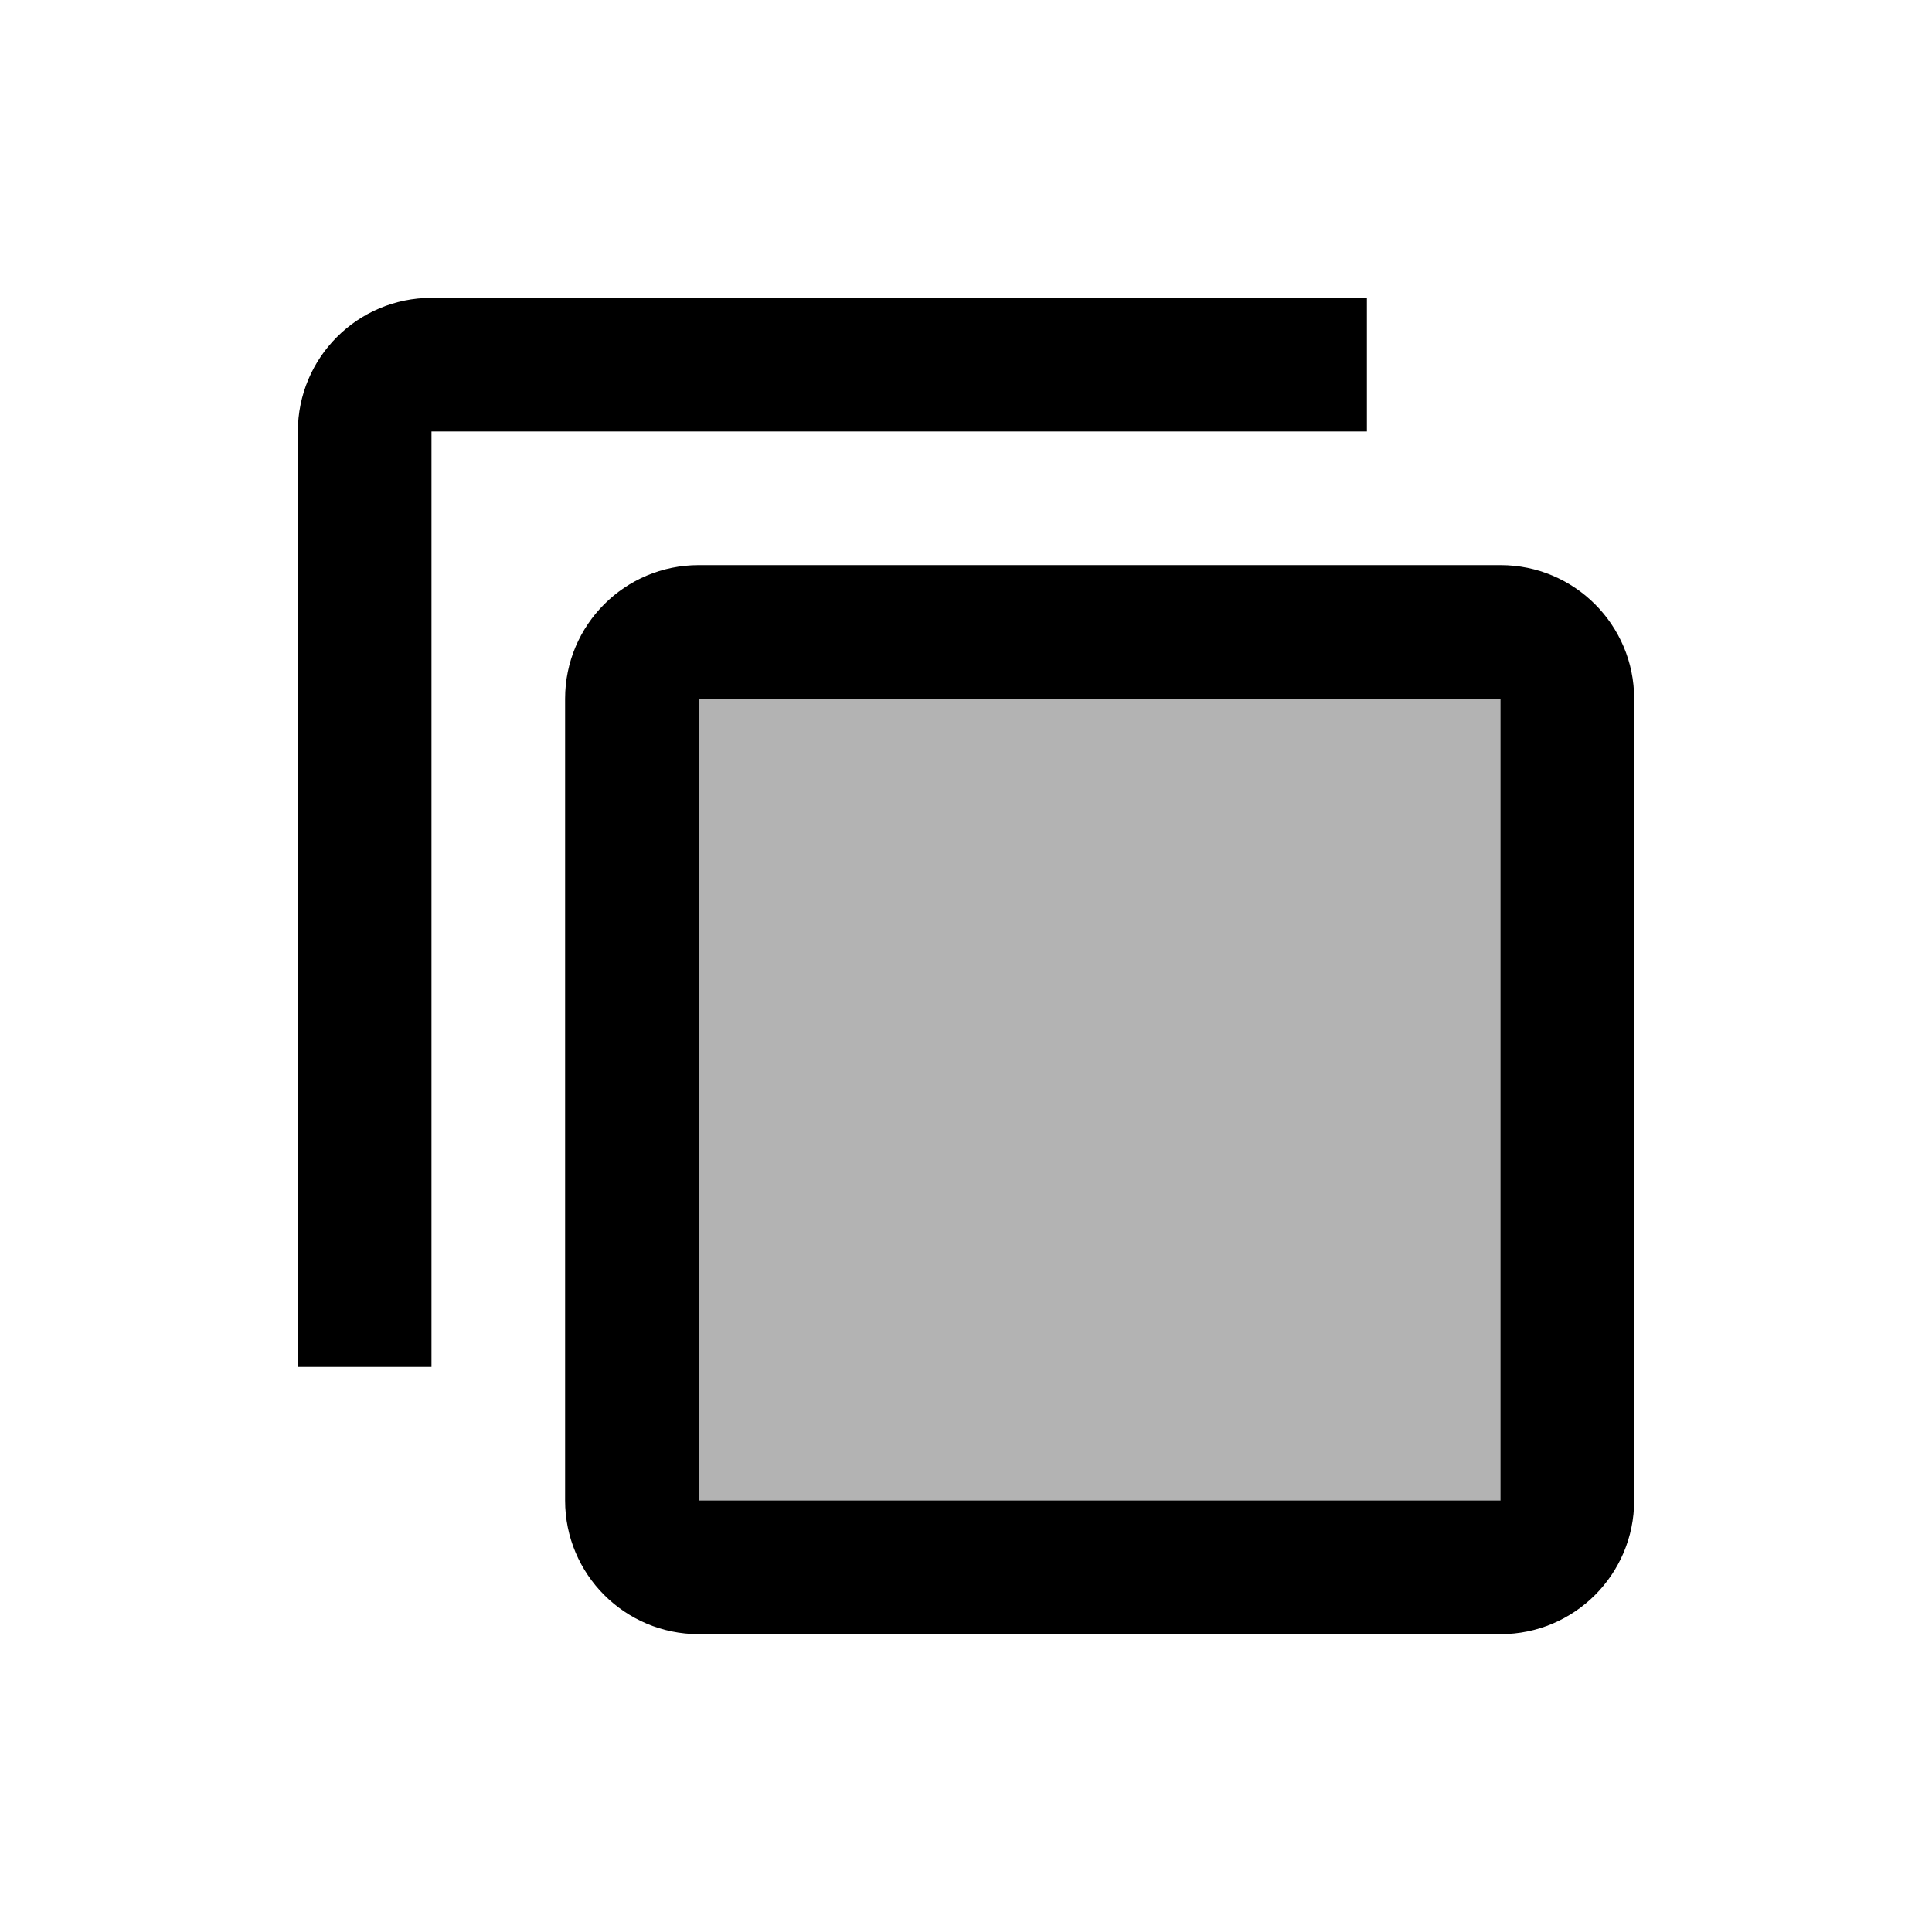
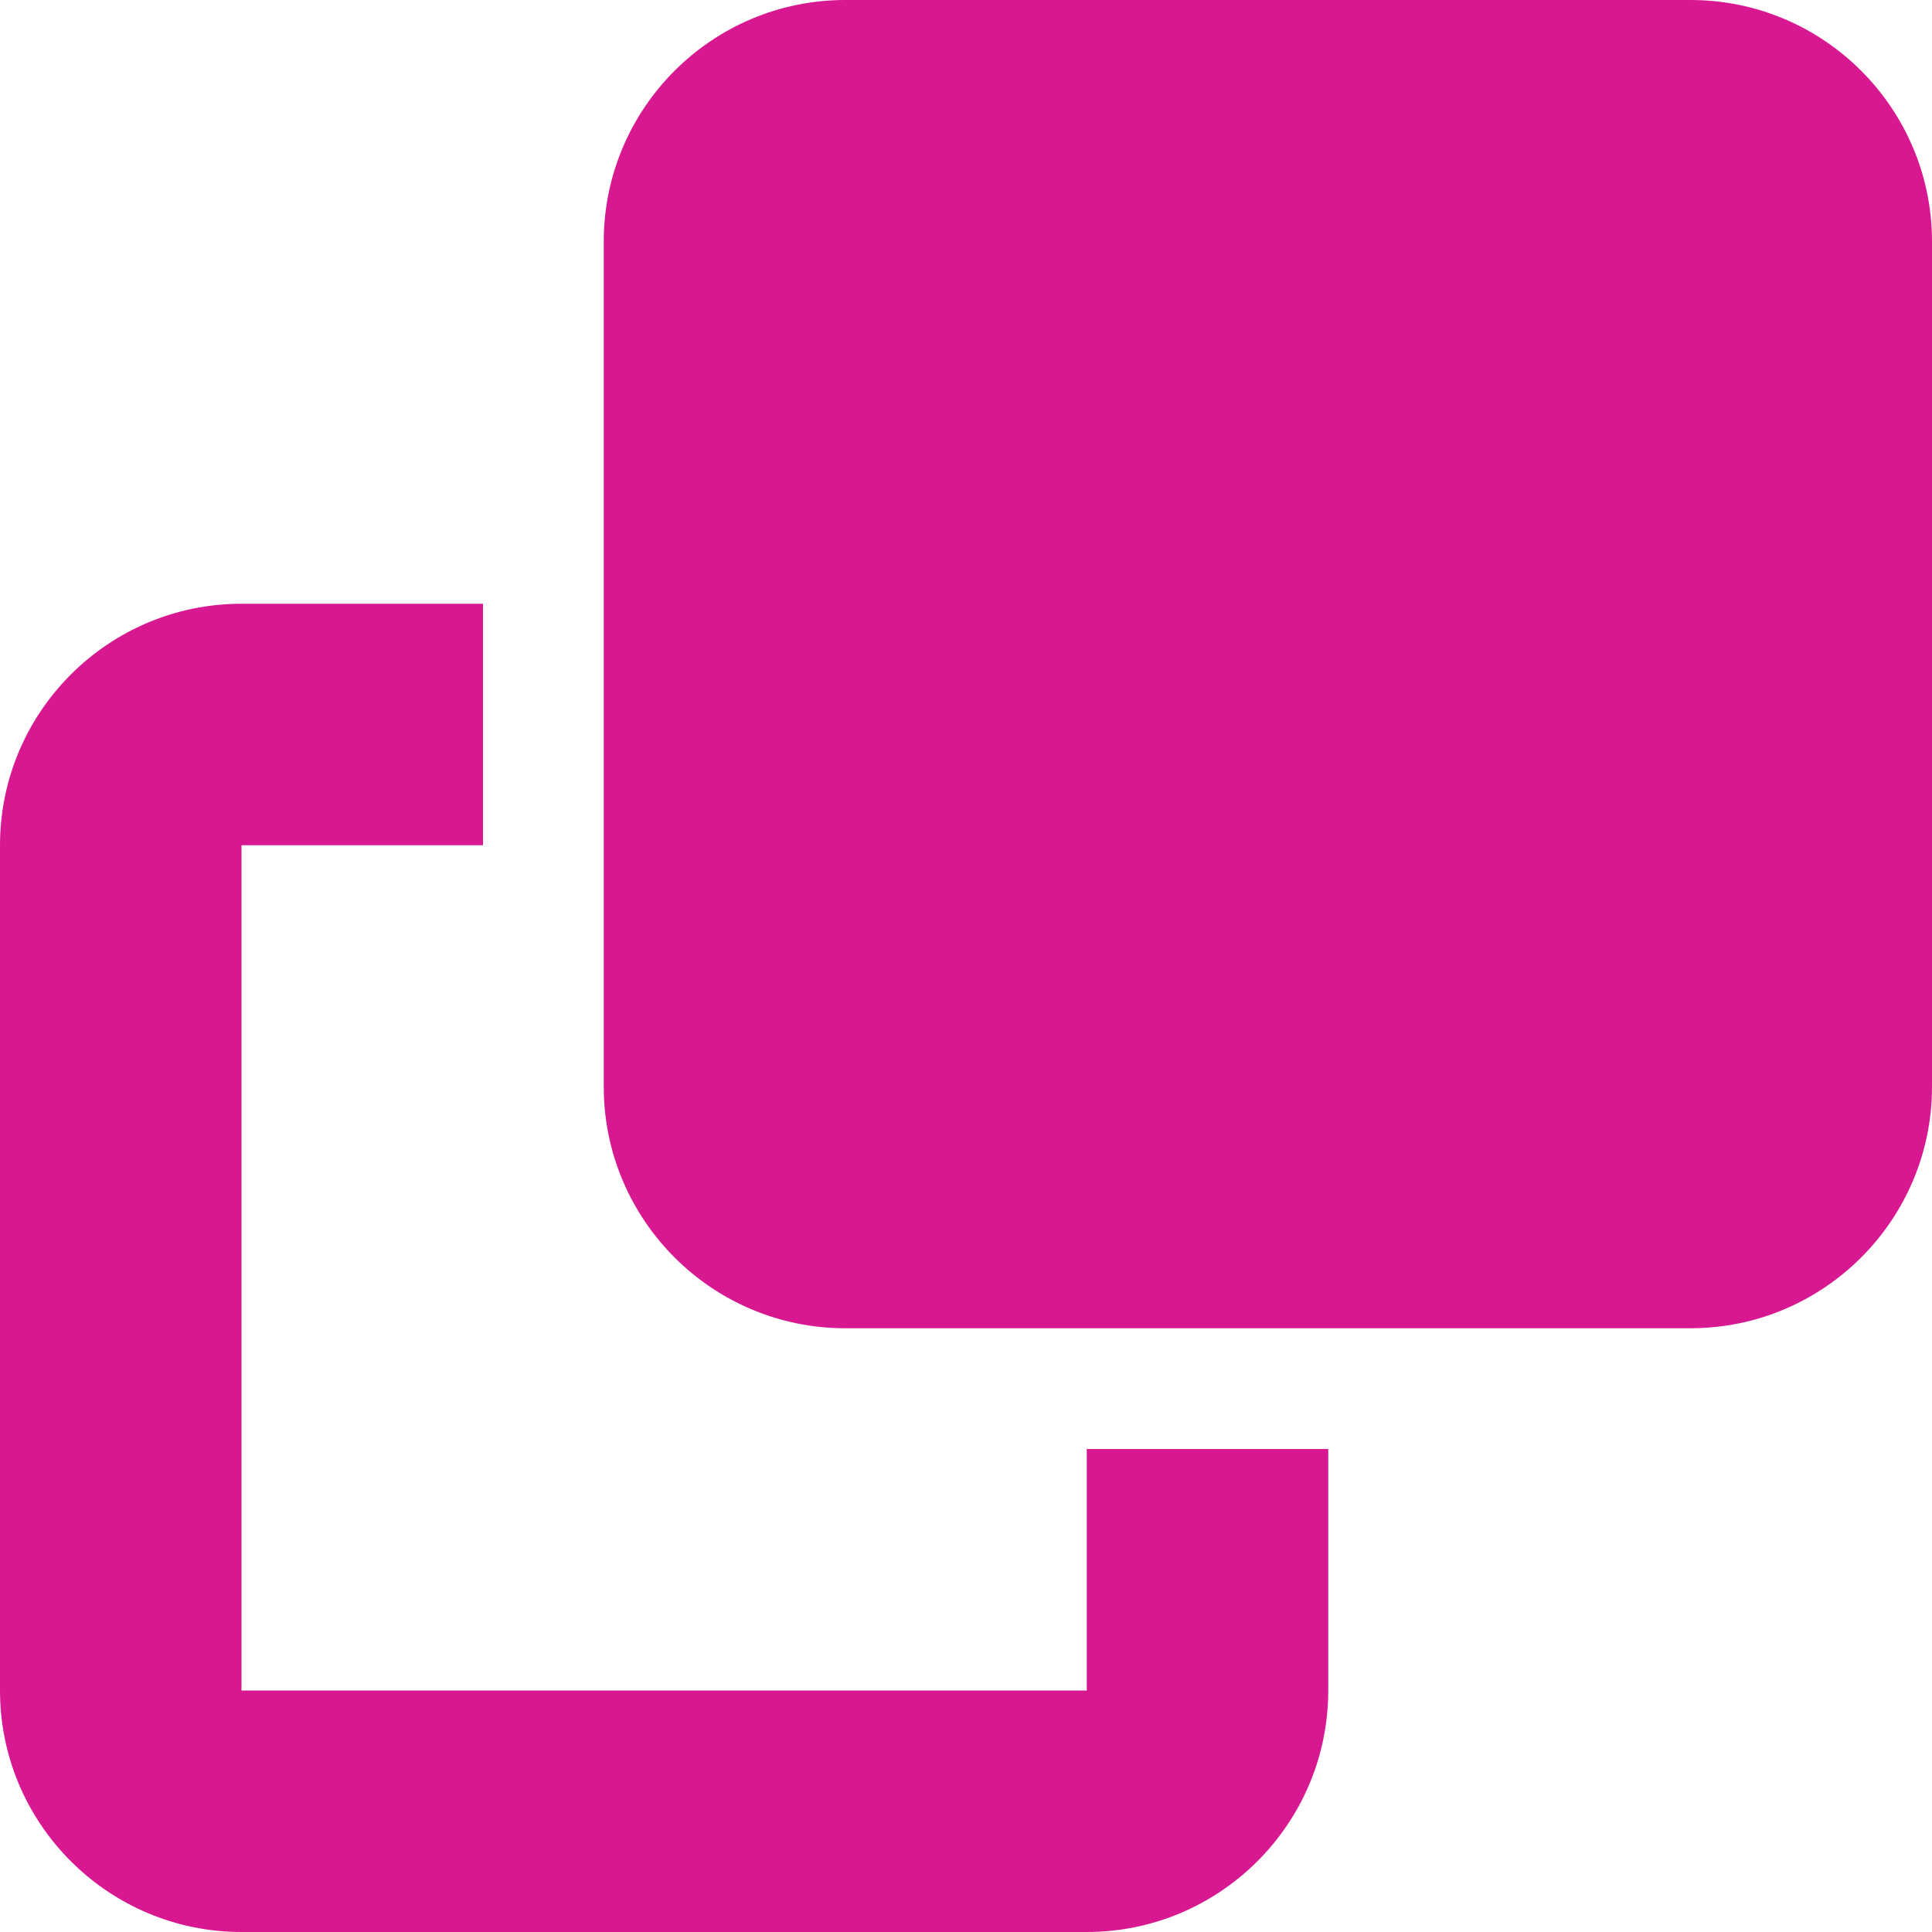
- <svg xmlns="http://www.w3.org/2000/svg" id="Copy_24" width="24" height="24" viewBox="0 0 24 24">
-   <rect width="24" height="24" stroke="none" fill="#d81891" opacity="0" />
-   <g transform="matrix(0.83 0 0 0.83 12 12)">
-     <g style="">
-       <g transform="matrix(1 0 0 1 2 2)">
-         <path style="stroke: none; stroke-width: 1; stroke-dasharray: none; stroke-linecap: butt; stroke-dashoffset: 0; stroke-linejoin: miter; stroke-miterlimit: 4; fill: rgb(0,0,0); fill-rule: nonzero; opacity: 1;" transform=" translate(-14, -14)" d="M 20 6 L 8 6 C 6.895 6 6 6.895 6 8 L 6 20 C 6 21.105 6.895 22 8 22 L 20 22 C 21.105 22 22 21.105 22 20 L 22 8 C 22 6.895 21.105 6 20 6 z M 20 20 L 8 20 L 8 8 L 20 8 L 20 20 z" stroke-linecap="round" />
-       </g>
-       <g transform="matrix(1 0 0 1 -2 -2)">
-         <path style="stroke: none; stroke-width: 1; stroke-dasharray: none; stroke-linecap: butt; stroke-dashoffset: 0; stroke-linejoin: miter; stroke-miterlimit: 4; fill: rgb(0,0,0); fill-rule: nonzero; opacity: 1;" transform=" translate(-10, -10)" d="M 4 4 L 18 4 L 18 2 L 4 2 C 2.895 2 2 2.895 2 4 L 2 18 L 4 18 L 4 4 z" stroke-linecap="round" />
-       </g>
-       <g transform="matrix(1 0 0 1 2 2)">
-         <path style="stroke: none; stroke-width: 1; stroke-dasharray: none; stroke-linecap: butt; stroke-dashoffset: 0; stroke-linejoin: miter; stroke-miterlimit: 4; fill: rgb(0,0,0); fill-rule: nonzero; opacity: 0.3;" transform=" translate(-14, -14)" d="M 7 7 L 21 7 L 21 21 L 7 21 z" stroke-linecap="round" />
-       </g>
-     </g>
-   </g>
+ <svg xmlns="http://www.w3.org/2000/svg" height="1em" viewBox="0 0 512 512">
+   <style>svg{fill:#d81891}</style>
+   <path d="M288 448H64V224h64V160H64c-35.3 0-64 28.7-64 64V448c0 35.3 28.7 64 64 64H288c35.3 0 64-28.7 64-64V384H288v64zm-64-96H448c35.3 0 64-28.7 64-64V64c0-35.3-28.7-64-64-64H224c-35.3 0-64 28.7-64 64V288c0 35.3 28.7 64 64 64z" />
</svg>
